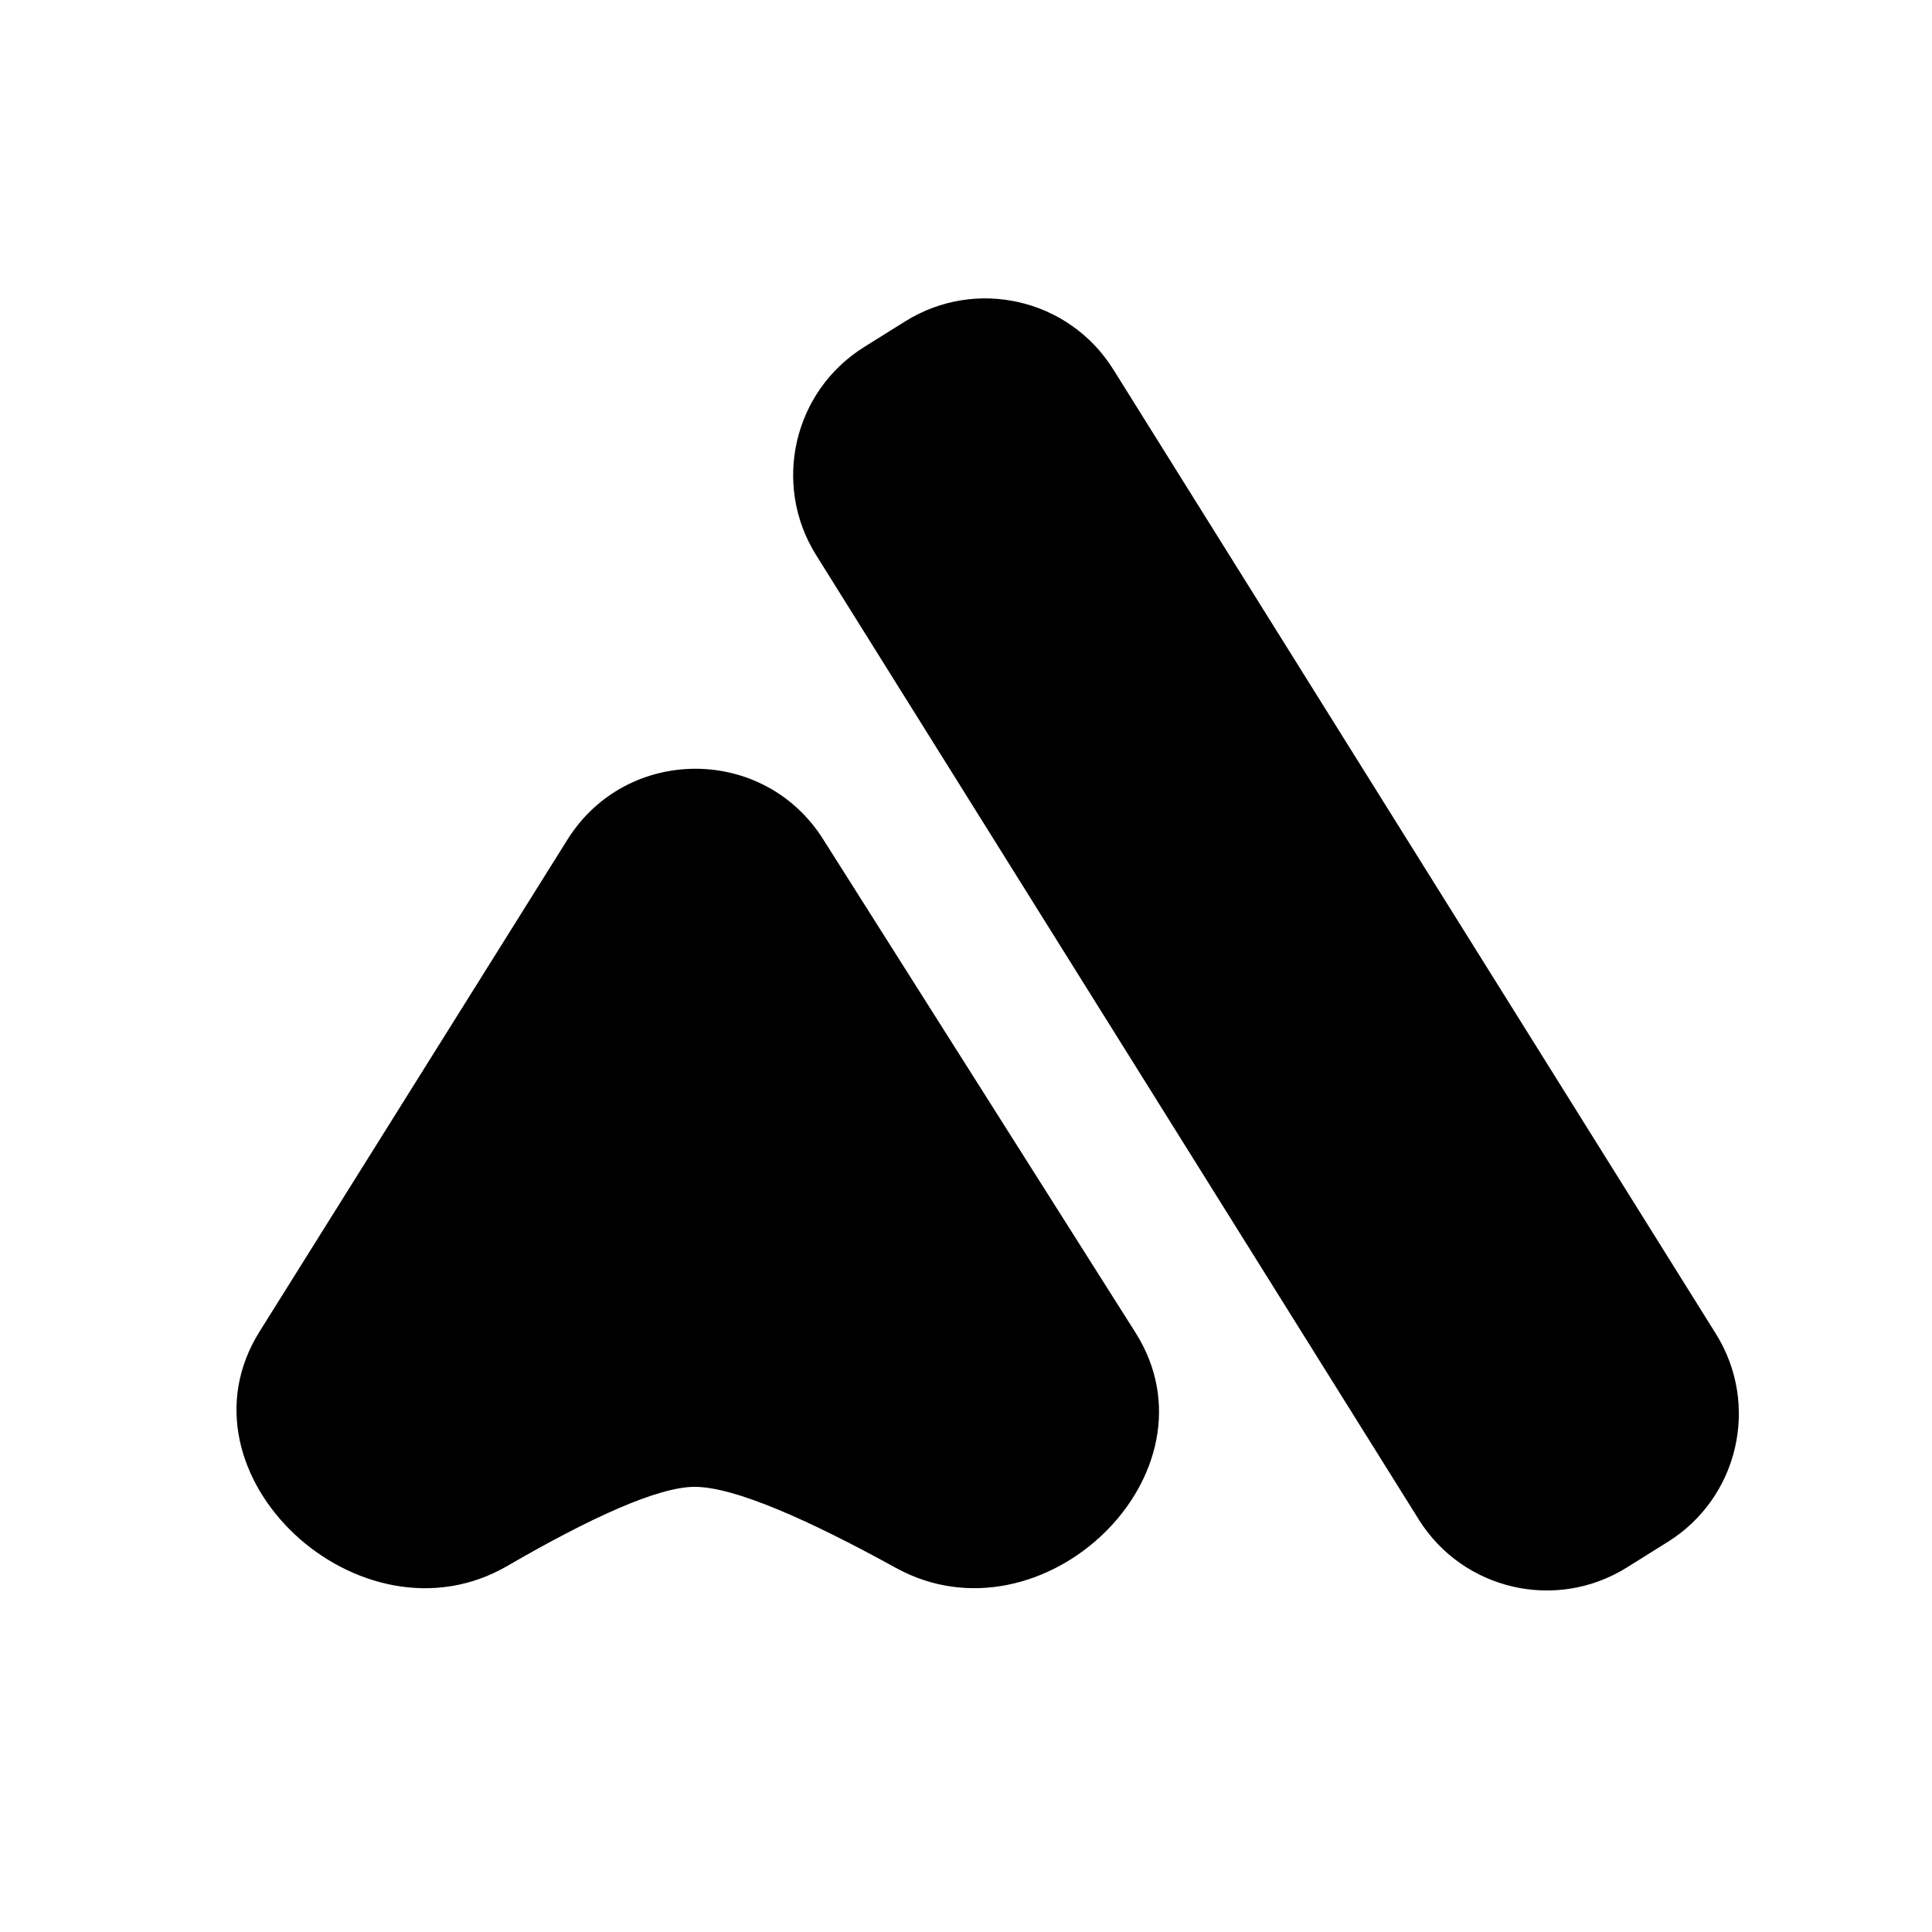
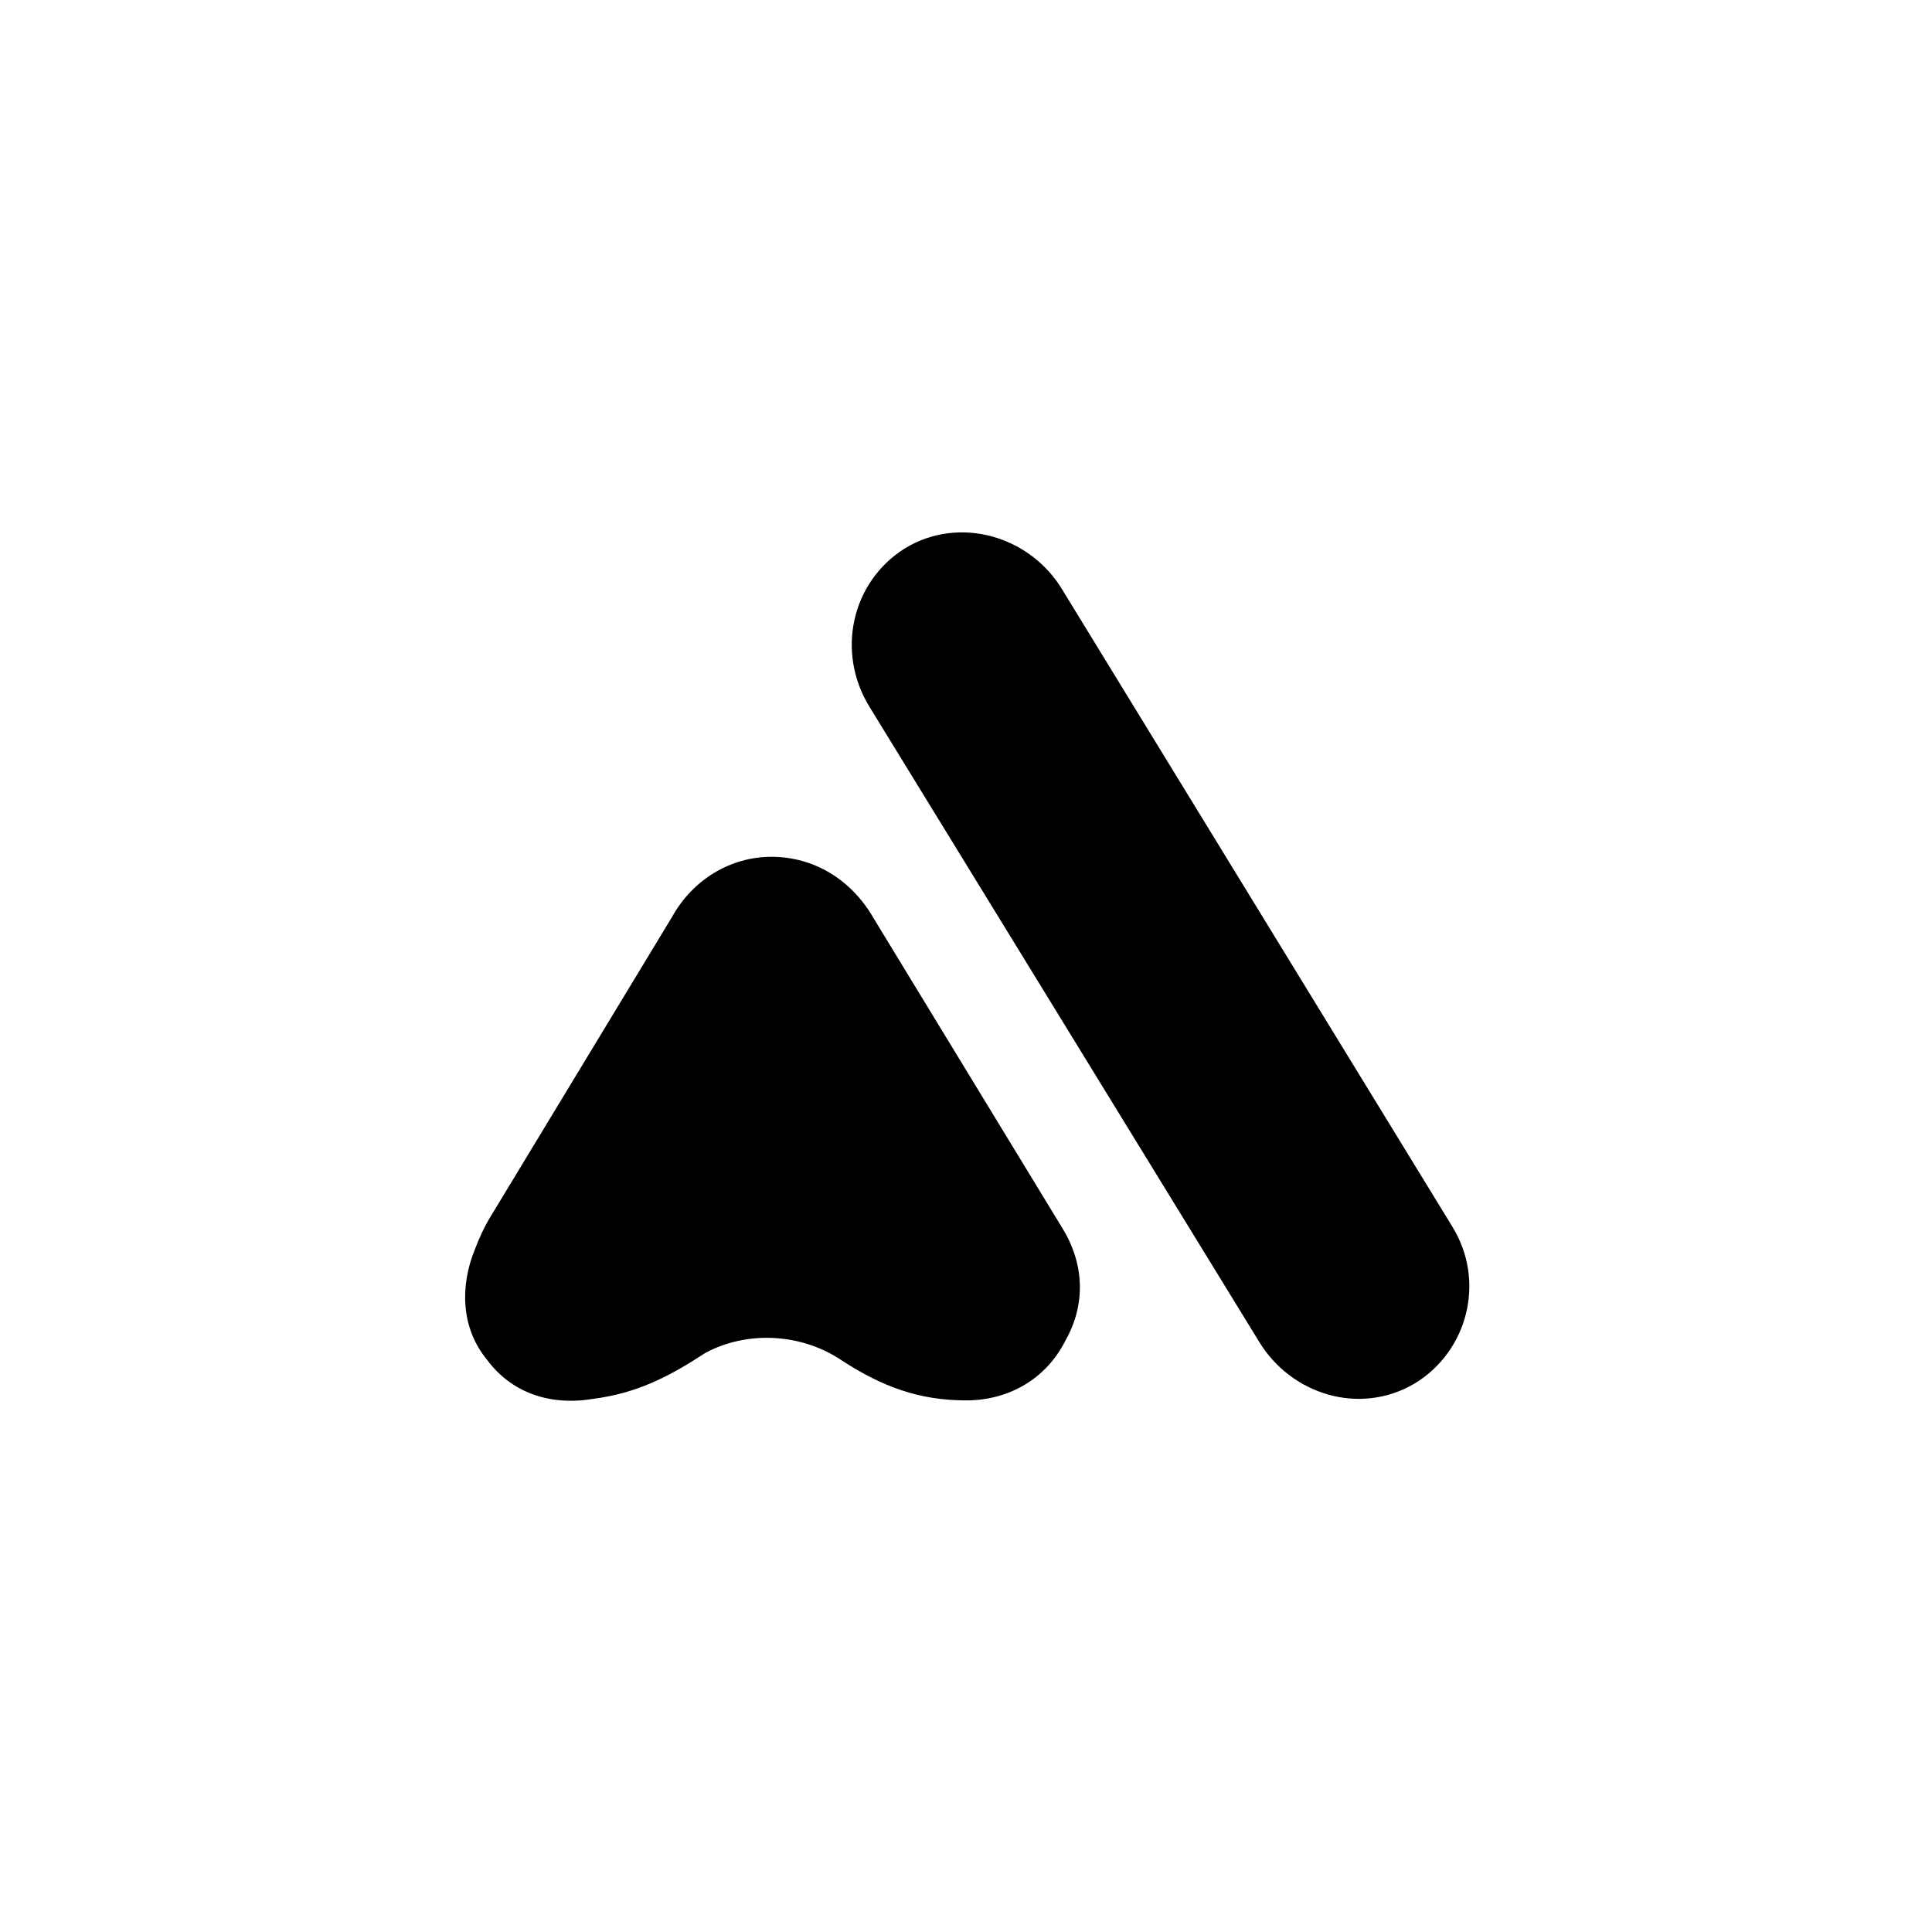
- <svg xmlns="http://www.w3.org/2000/svg" width="1024" height="1024" viewBox="197 154 667 667" fill="none">
-   <path d="M392.899 443.878C413.257 411.351 460.594 411.228 481.12 443.649L588.994 614.034C619.836 662.748 556.739 723.089 506.241 695.263C475.781 678.479 450.415 667.316 436.828 667.316C424.115 667.316 400.644 678.097 372.099 694.651C321.554 723.963 255.614 663.225 286.612 613.697L392.899 443.878Z" fill="#000000" />
-   <rect x="451.13" y="301.426" width="120.968" height="496.86" rx="52.123" transform="rotate(-32 451.13 301.426)" fill="#000000" />
+ <svg xmlns="http://www.w3.org/2000/svg" width="1024" height="1024" viewBox="-178 -178 1379 1379" fill="none">
+   <path d="M301.641 476.559C316.641 449.559 343.641 433.559 372.641 433.559C402.641 433.559 429.641 449.559 445.641 477.559L579.641 697.559C596.641 724.559 596.641 753.559 582.641 778.559C568.641 806.559 541.641 821.559 511.641 821.559C477.641 821.559 451.641 811.559 423.641 793.559C394.641 773.559 355.641 771.559 325.641 787.559C299.641 804.559 276.641 816.559 244.641 820.559C213.641 825.559 186.641 815.559 169.641 792.559C150.641 769.559 150.641 739.559 160.641 714.559C163.641 706.559 167.641 697.559 172.641 689.559L301.641 476.559Z" fill="#000000" />
+   <path d="M442.642 326.558C418.642 287.558 429.642 237.558 467.642 213.558C506.642 189.558 557.642 204.558 580.642 243.558L858.642 697.558C882.642 736.558 869.642 786.558 831.642 809.558C792.642 832.558 743.642 817.558 720.642 779.558L442.642 326.558Z" fill="#000000" />
</svg>
